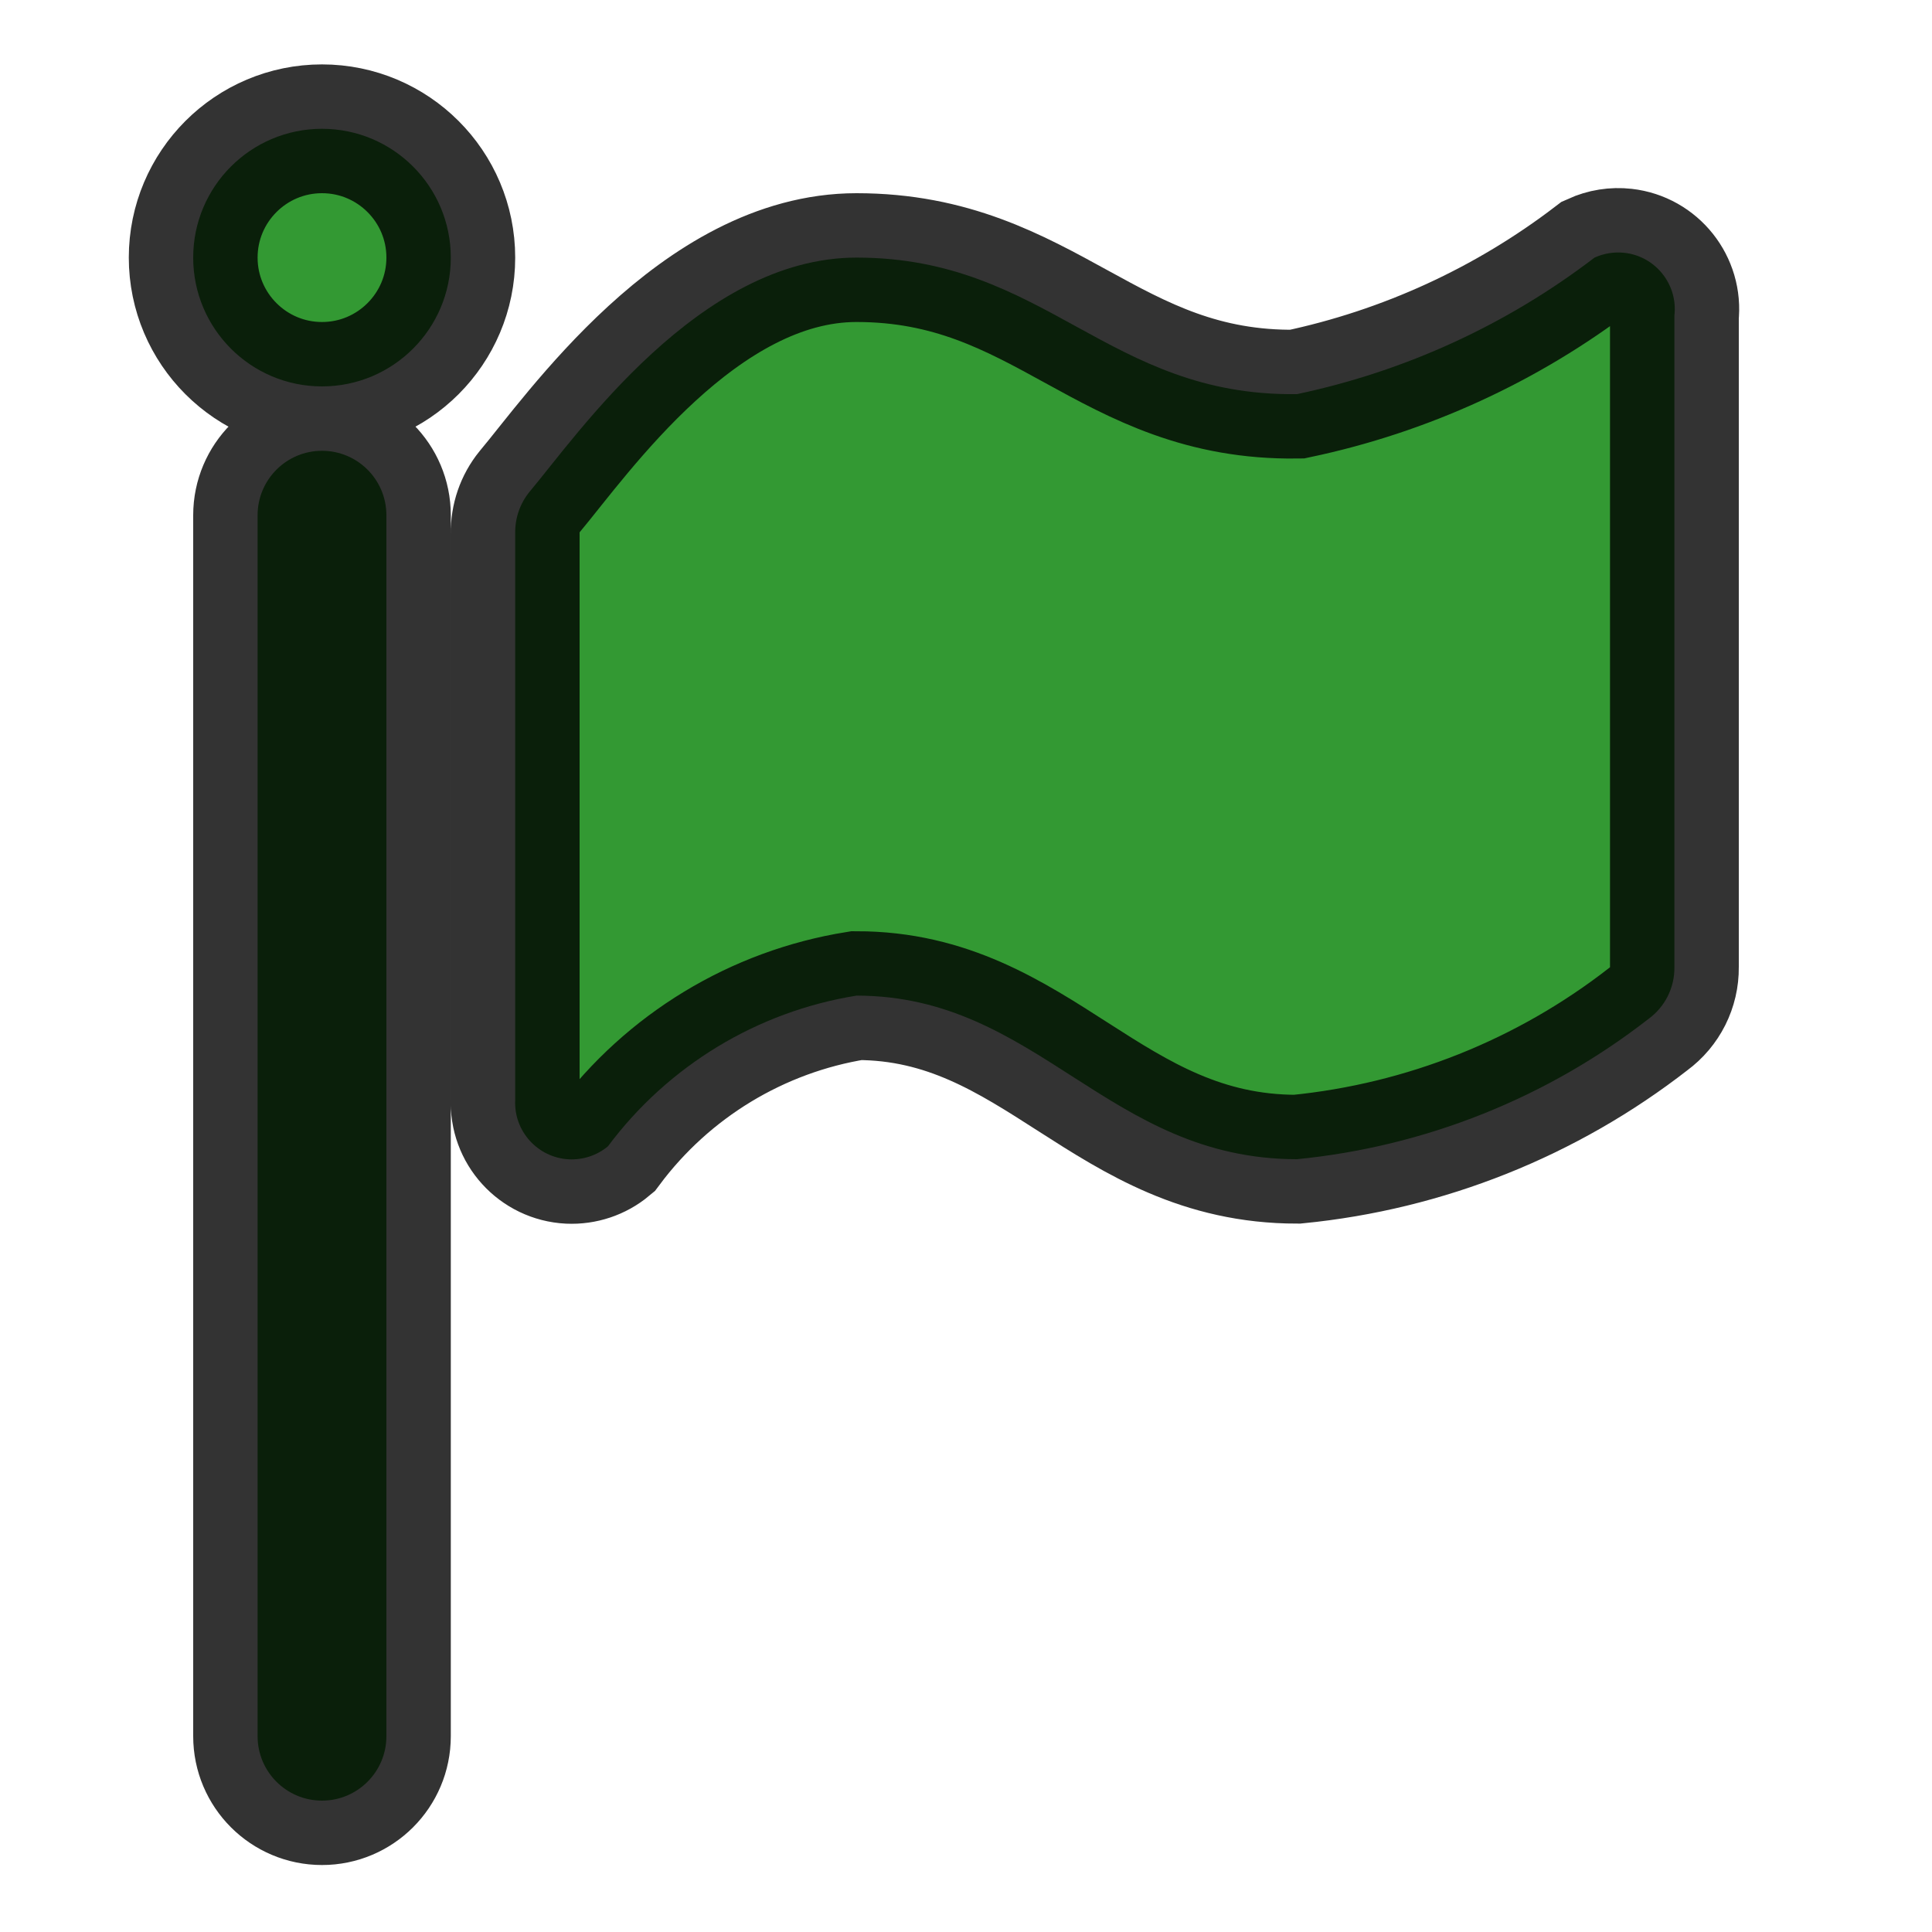
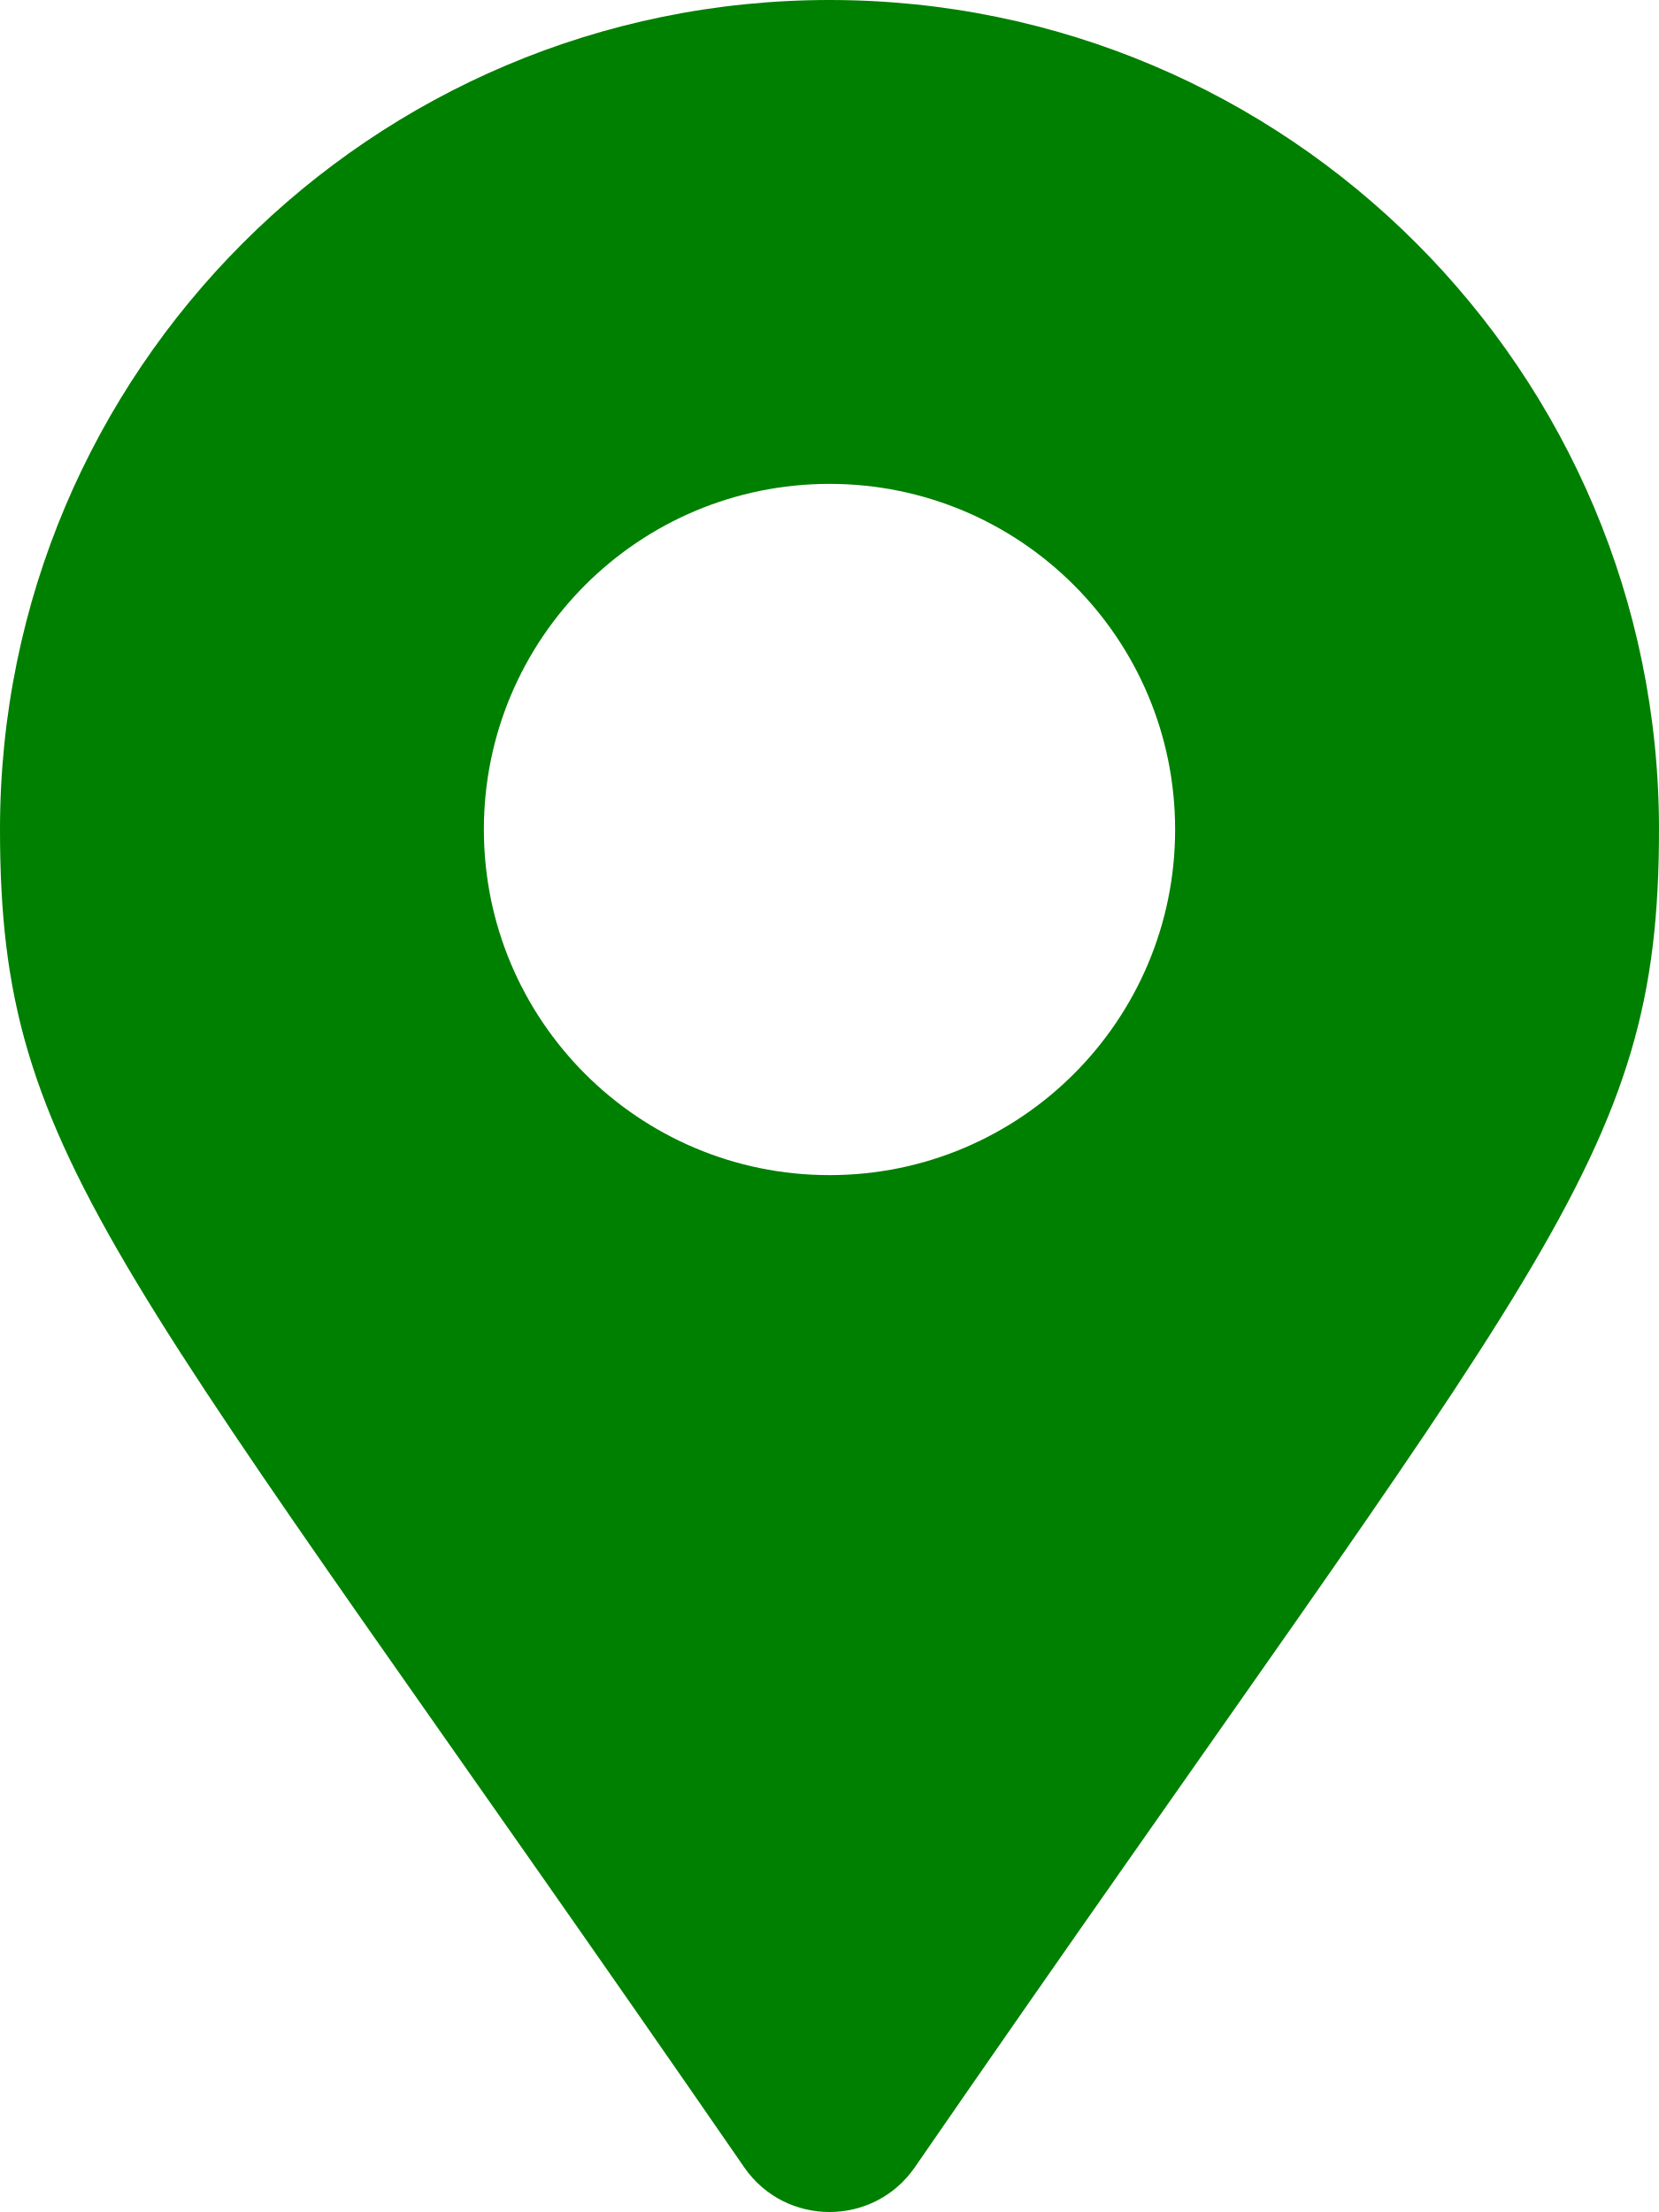
- <svg xmlns="http://www.w3.org/2000/svg" version="1.1" id="embassy-15" width="15px" height="15px" viewBox="0 0 15 15">
-   <path stroke="black" stroke-opacity="0.8" fill-opacity="0.8" fill="green" d="M6.65,2C5.43,2,4.48,3.38,4.11,3.82C4.037,3.91,3.998,4.024,4,4.14v4.4C3.988,8.783,4.176,8.989,4.418,9.001  C4.528,9.006,4.636,8.97,4.72,8.9c0.467-0.626,1.159-1.046,1.93-1.17C8.06,7.73,8.6,9,10.07,9  c0.995-0.098,1.942-0.476,2.73-1.09c0.127-0.093,0.202-0.242,0.2-0.4V2.45c0.028-0.241-0.146-0.46-0.387-0.487  C12.533,1.954,12.453,1.967,12.38,2c-0.681,0.521-1.471,0.883-2.31,1.06C8.6,3.08,8.12,2,6.65,2z M2.5,3  c-0.552,0-1-0.448-1-1s0.448-1,1-1s1,0.448,1,1S3.052,3,2.5,3z M3,4v9.48c0,0.276-0.224,0.5-0.5,0.5S2,13.756,2,13.48V4  c0-0.276,0.224-0.5,0.5-0.5S3,3.724,3,4z" />
+ <svg xmlns="http://www.w3.org/2000/svg" aria-hidden="true" focusable="false" data-prefix="fas" data-icon="map-marker-alt" class="svg-inline--fa fa-map-marker-alt fa-w-12" role="img" height="20px" width="15px" viewBox="0 0 384 512">
+   <path fill="green" d="M172.268 501.67C26.97 291.031 0 269.413 0 192 0 85.961 85.961 0 192 0s192 85.961 192 192c0 77.413-26.97 99.031-172.268 309.67-9.535 13.774-29.93 13.773-39.464 0zM192 272c44.183 0 80-35.817 80-80s-35.817-80-80-80-80 35.817-80 80 35.817 80 80 80z" />
</svg>
